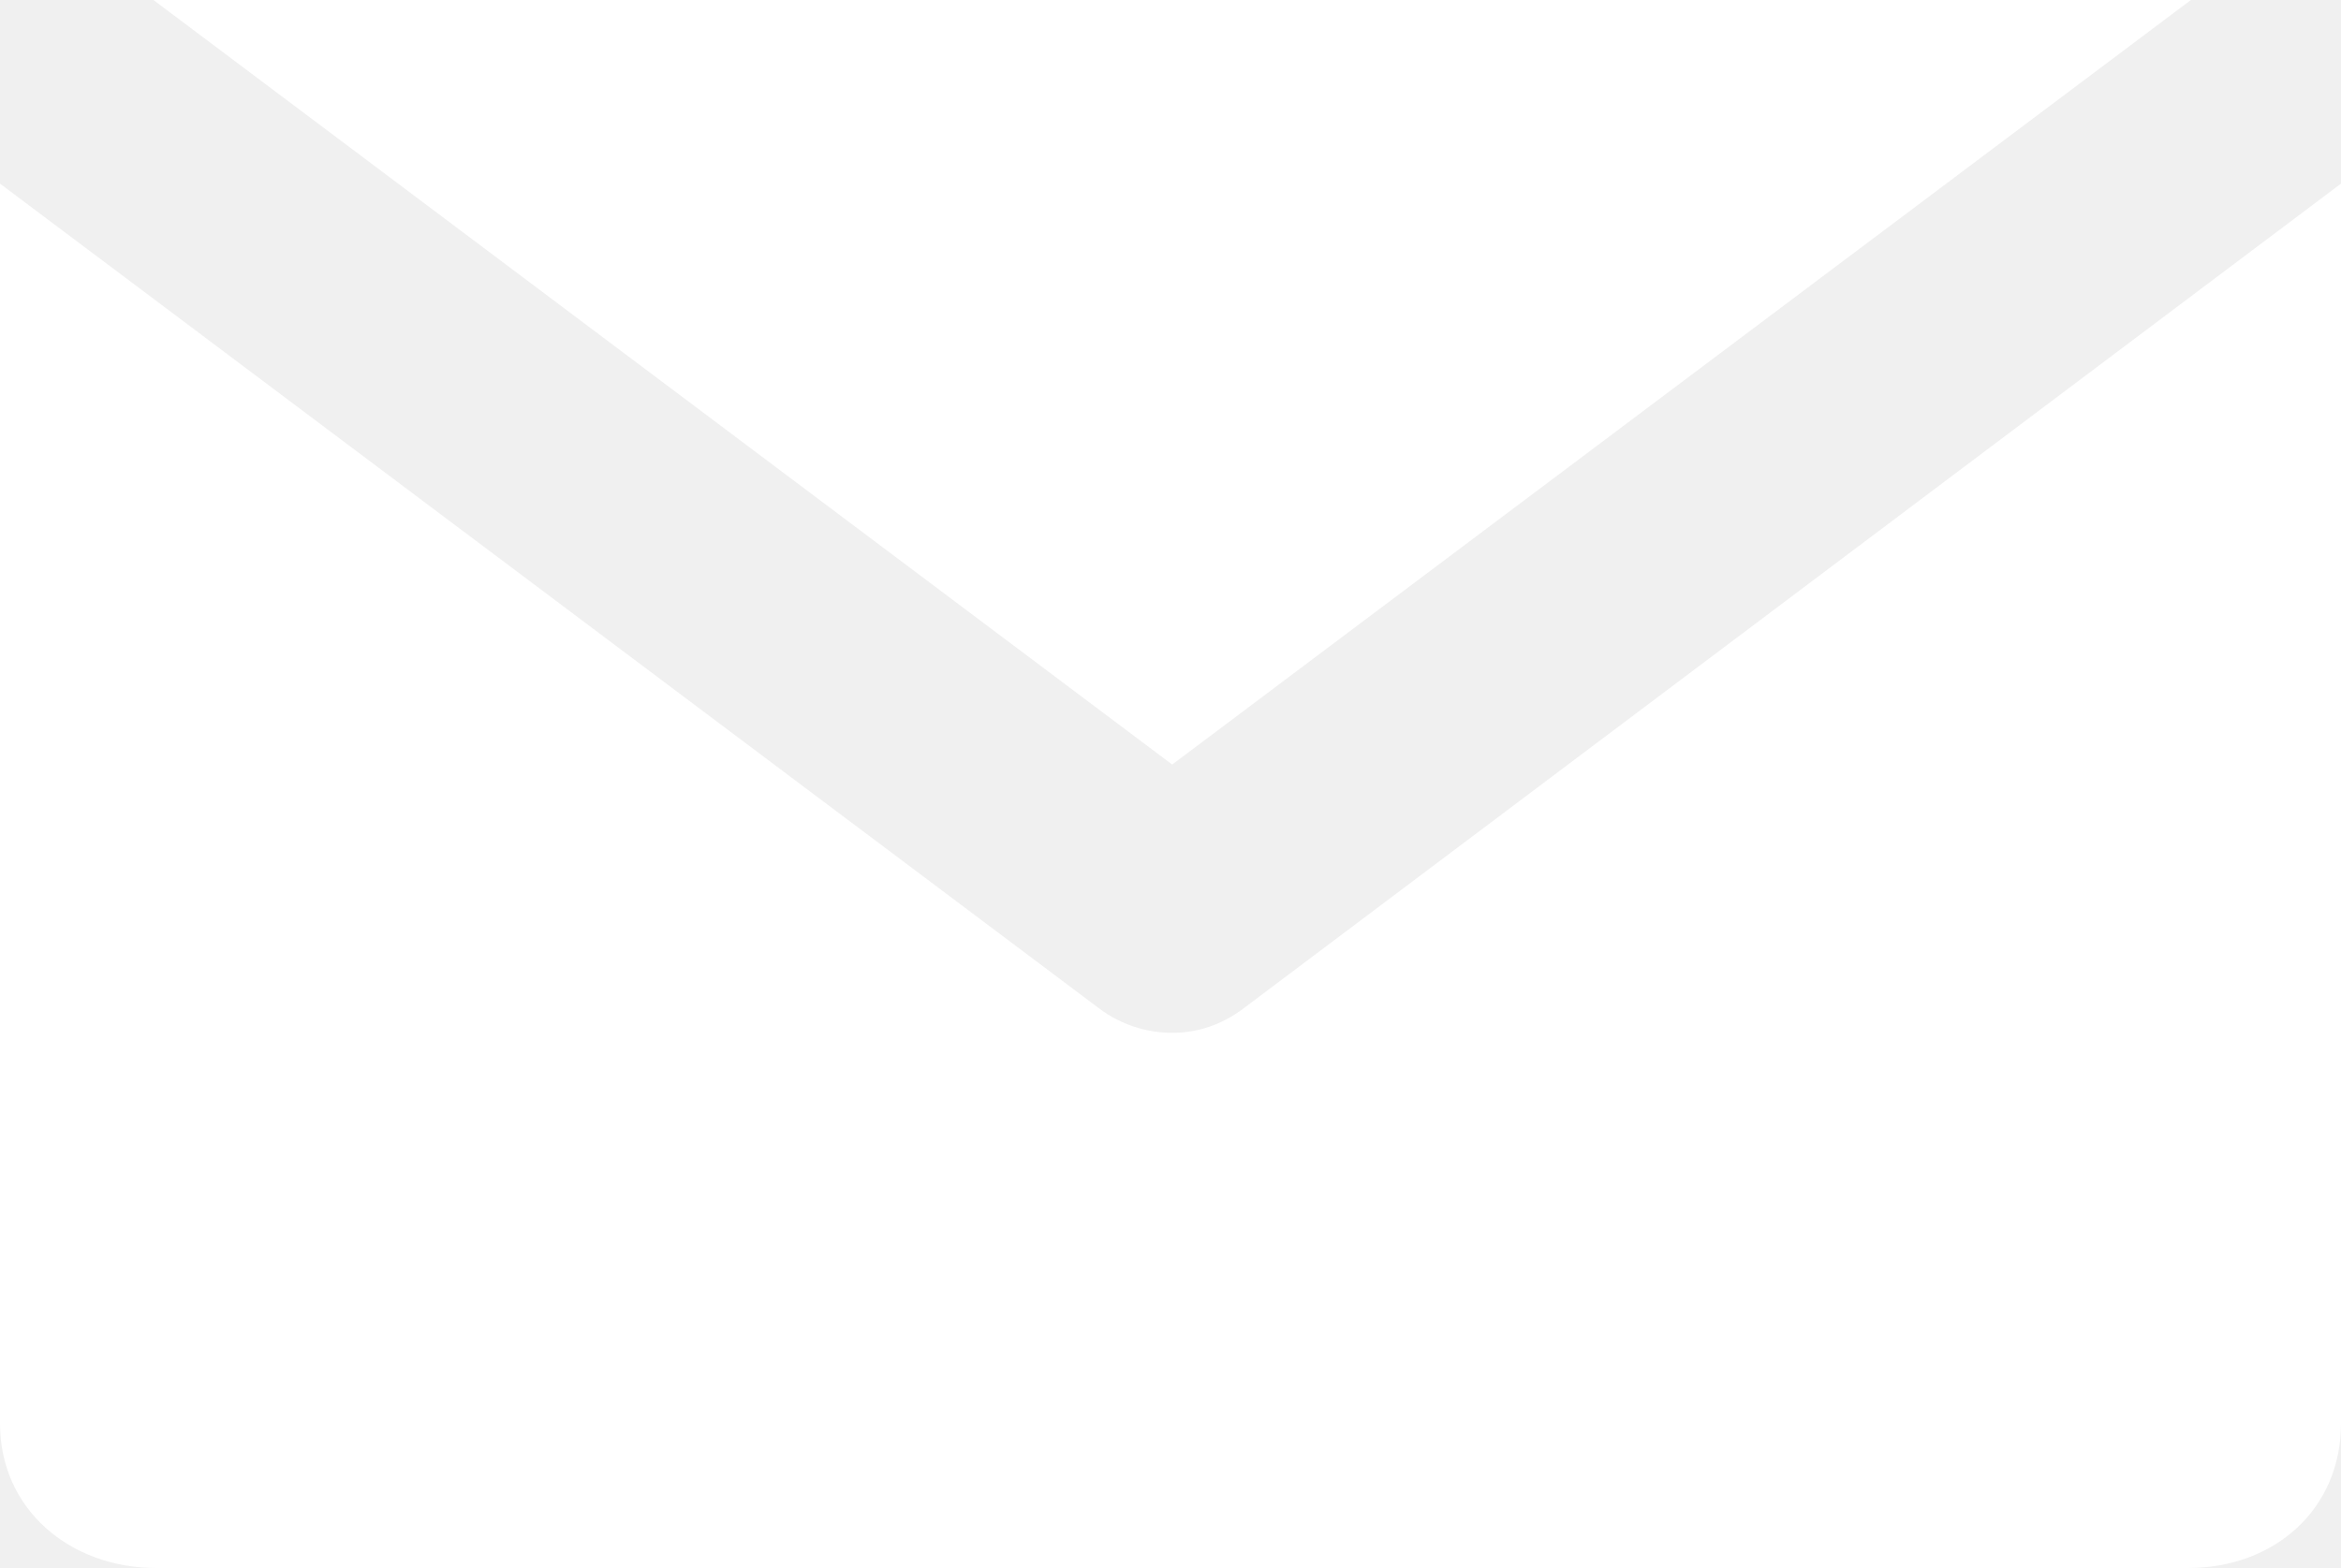
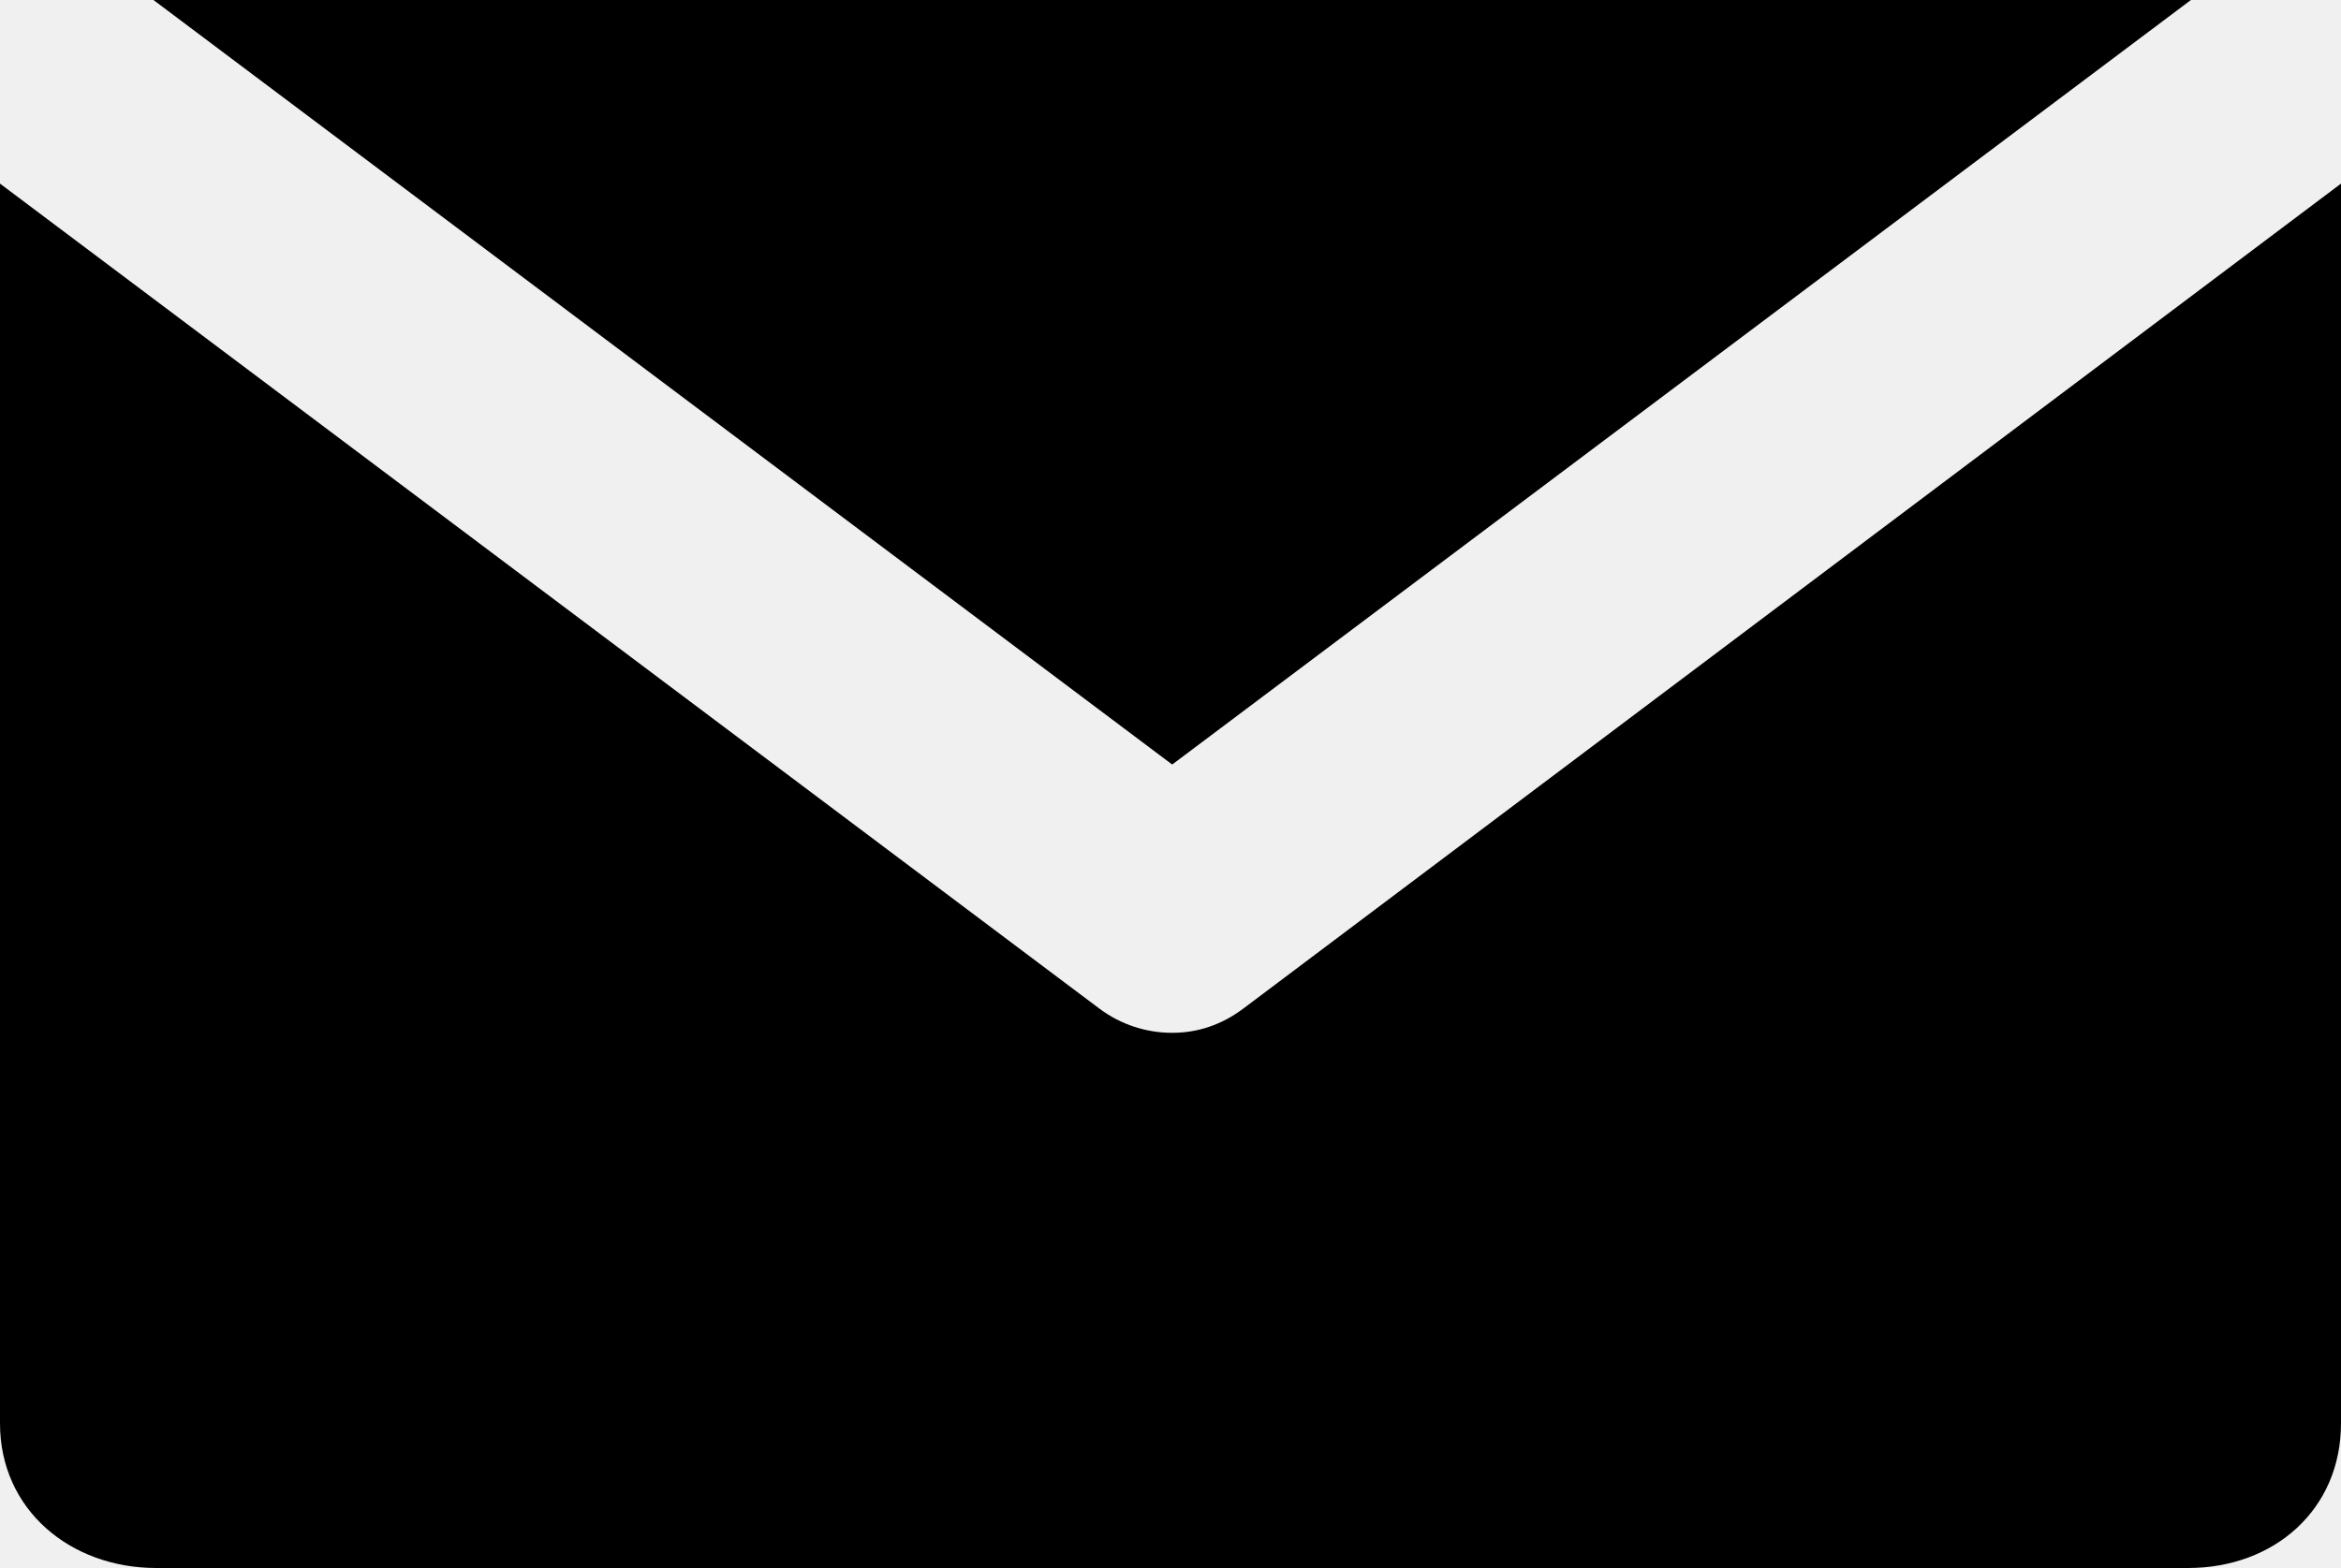
<svg xmlns="http://www.w3.org/2000/svg" version="1.1" id="Layer_1" x="0px" y="0px" width="100px" height="67px" viewBox="0 0 100 67" enable-background="new 0 0 100 67" xml:space="preserve">
-   <g style="fill:white">
+   <g>
    <path d="M50.072,44.132c-1.093,0-2.191-0.345-3.111-1.036L0,7.846V60.82C0,64.502,2.995,67,6.677,67h86.789  c3.683,0,6.534-2.498,6.534-6.18V7.846l-46.89,35.25C52.19,43.787,51.164,44.132,50.072,44.132z" />
    <polygon points="93.589,0 50.072,32.668 6.555,0 " />
  </g>
</svg>
